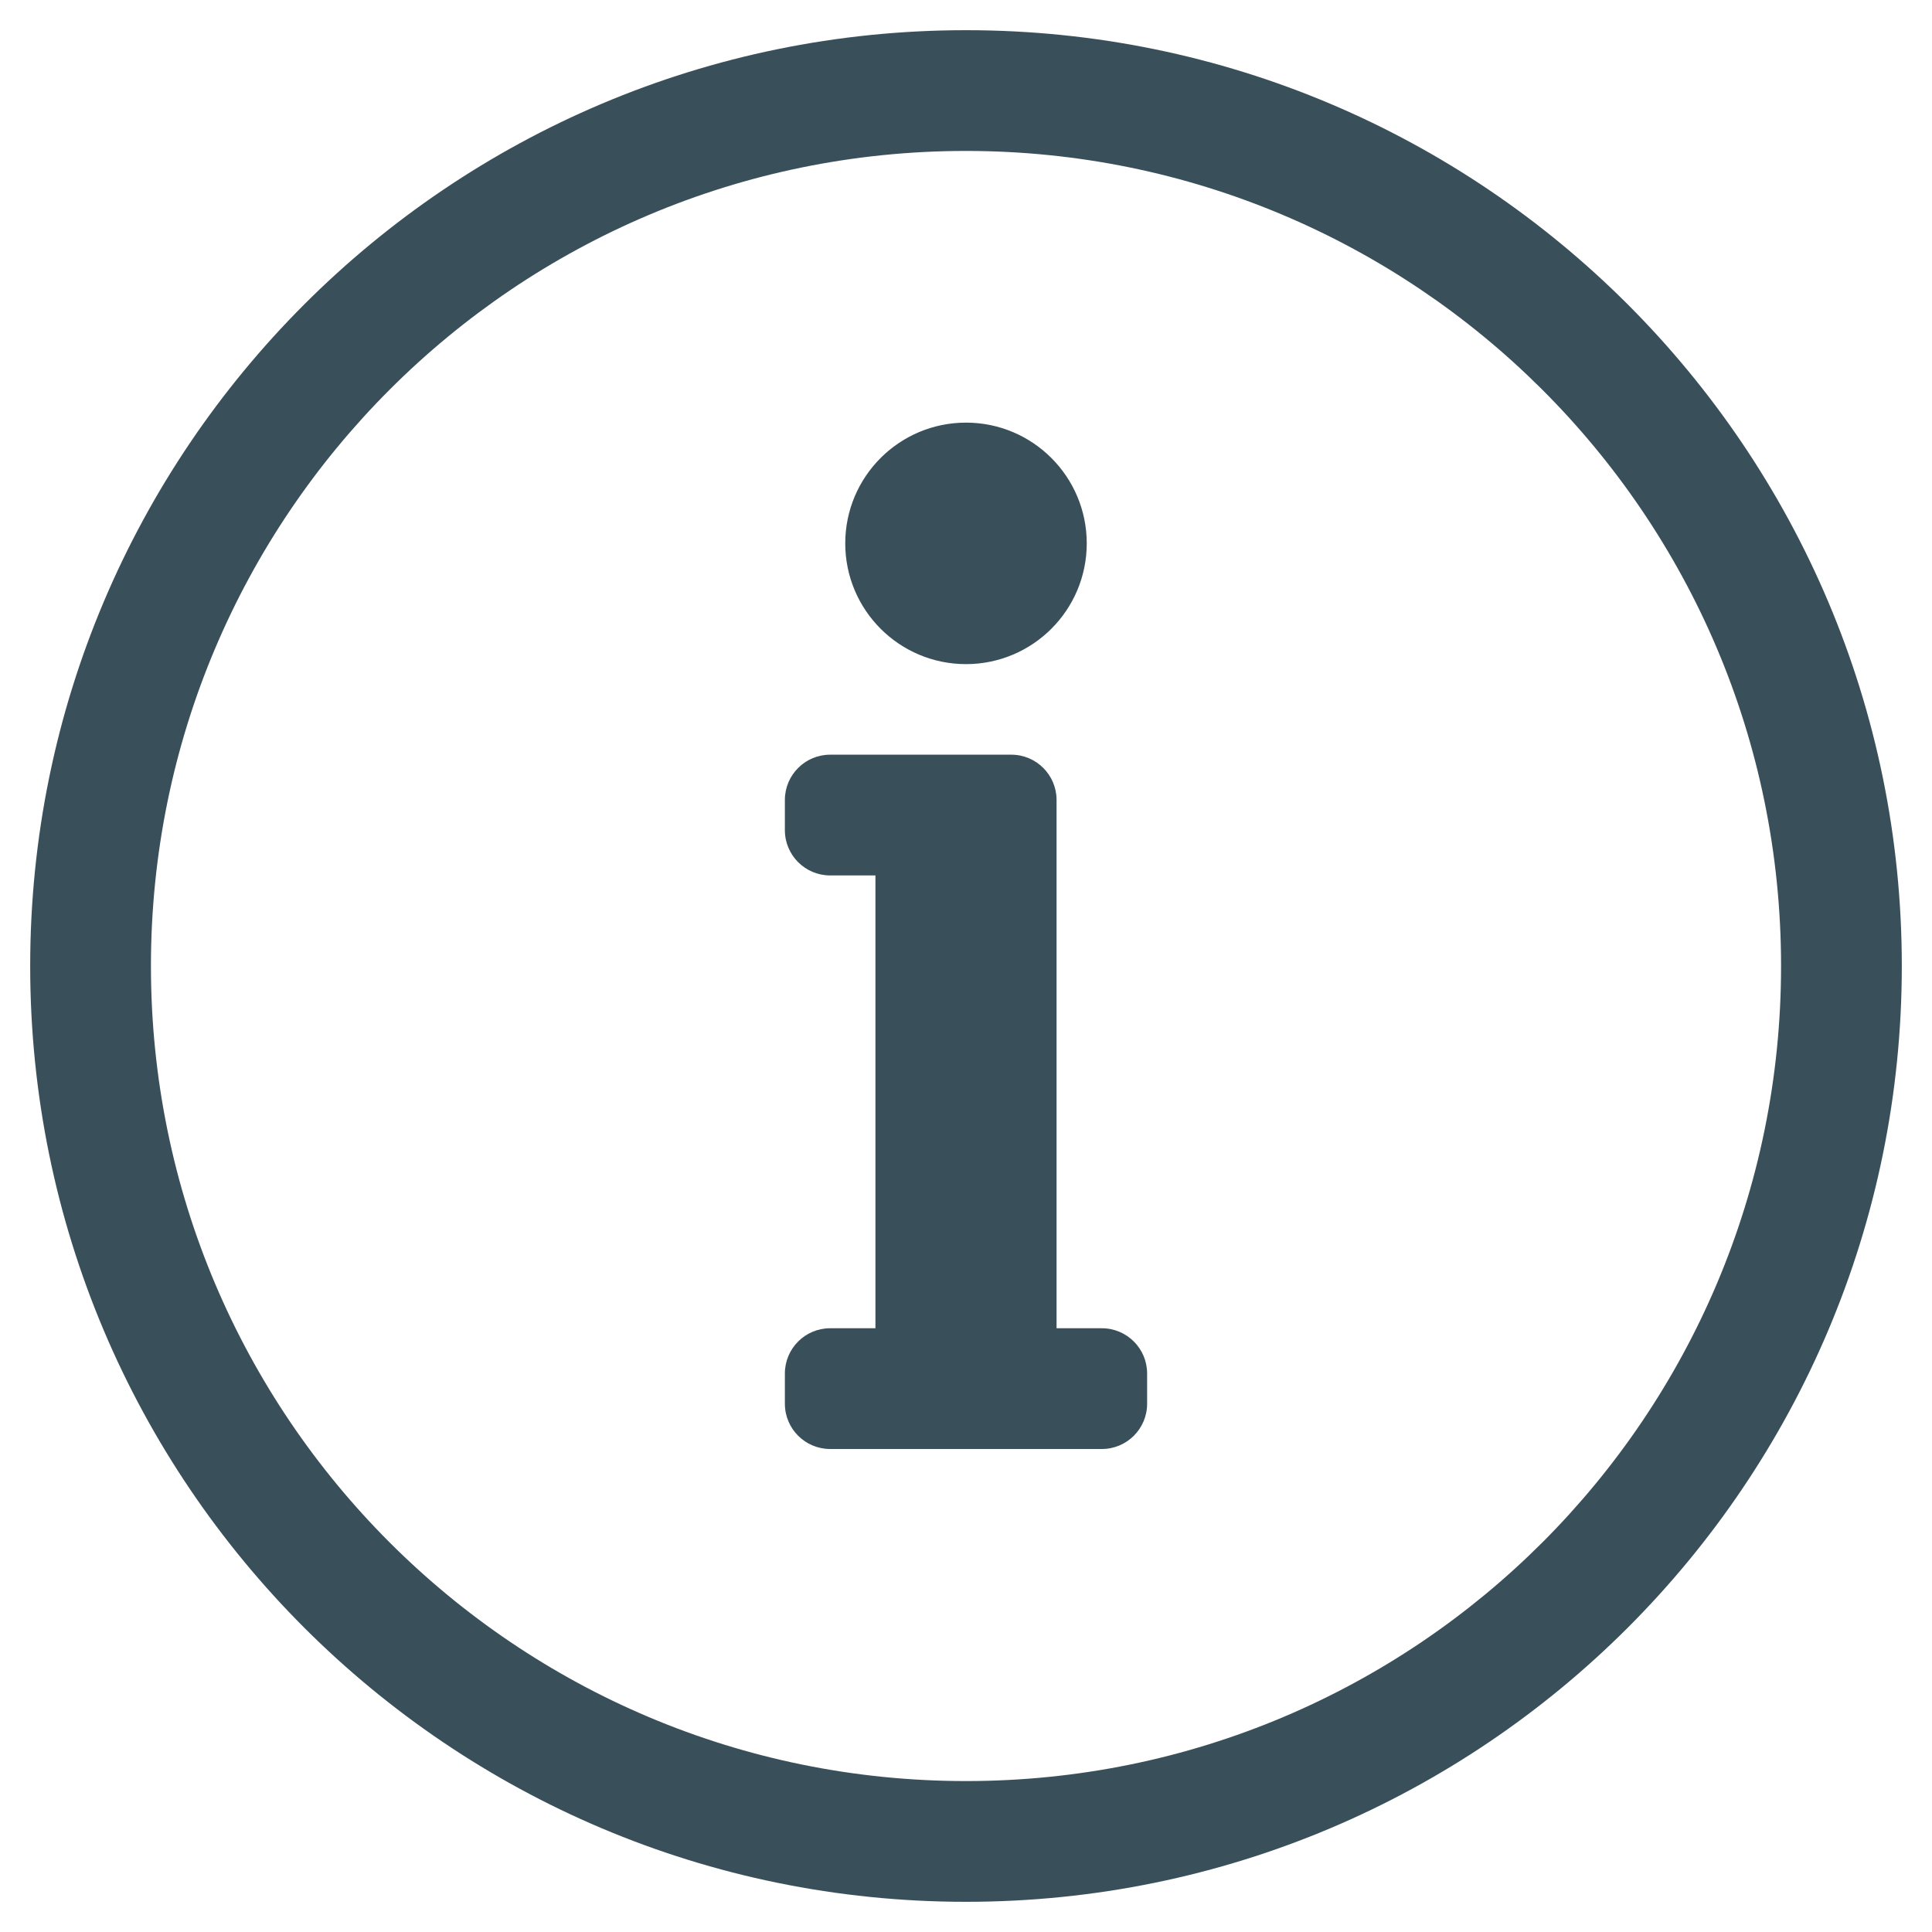
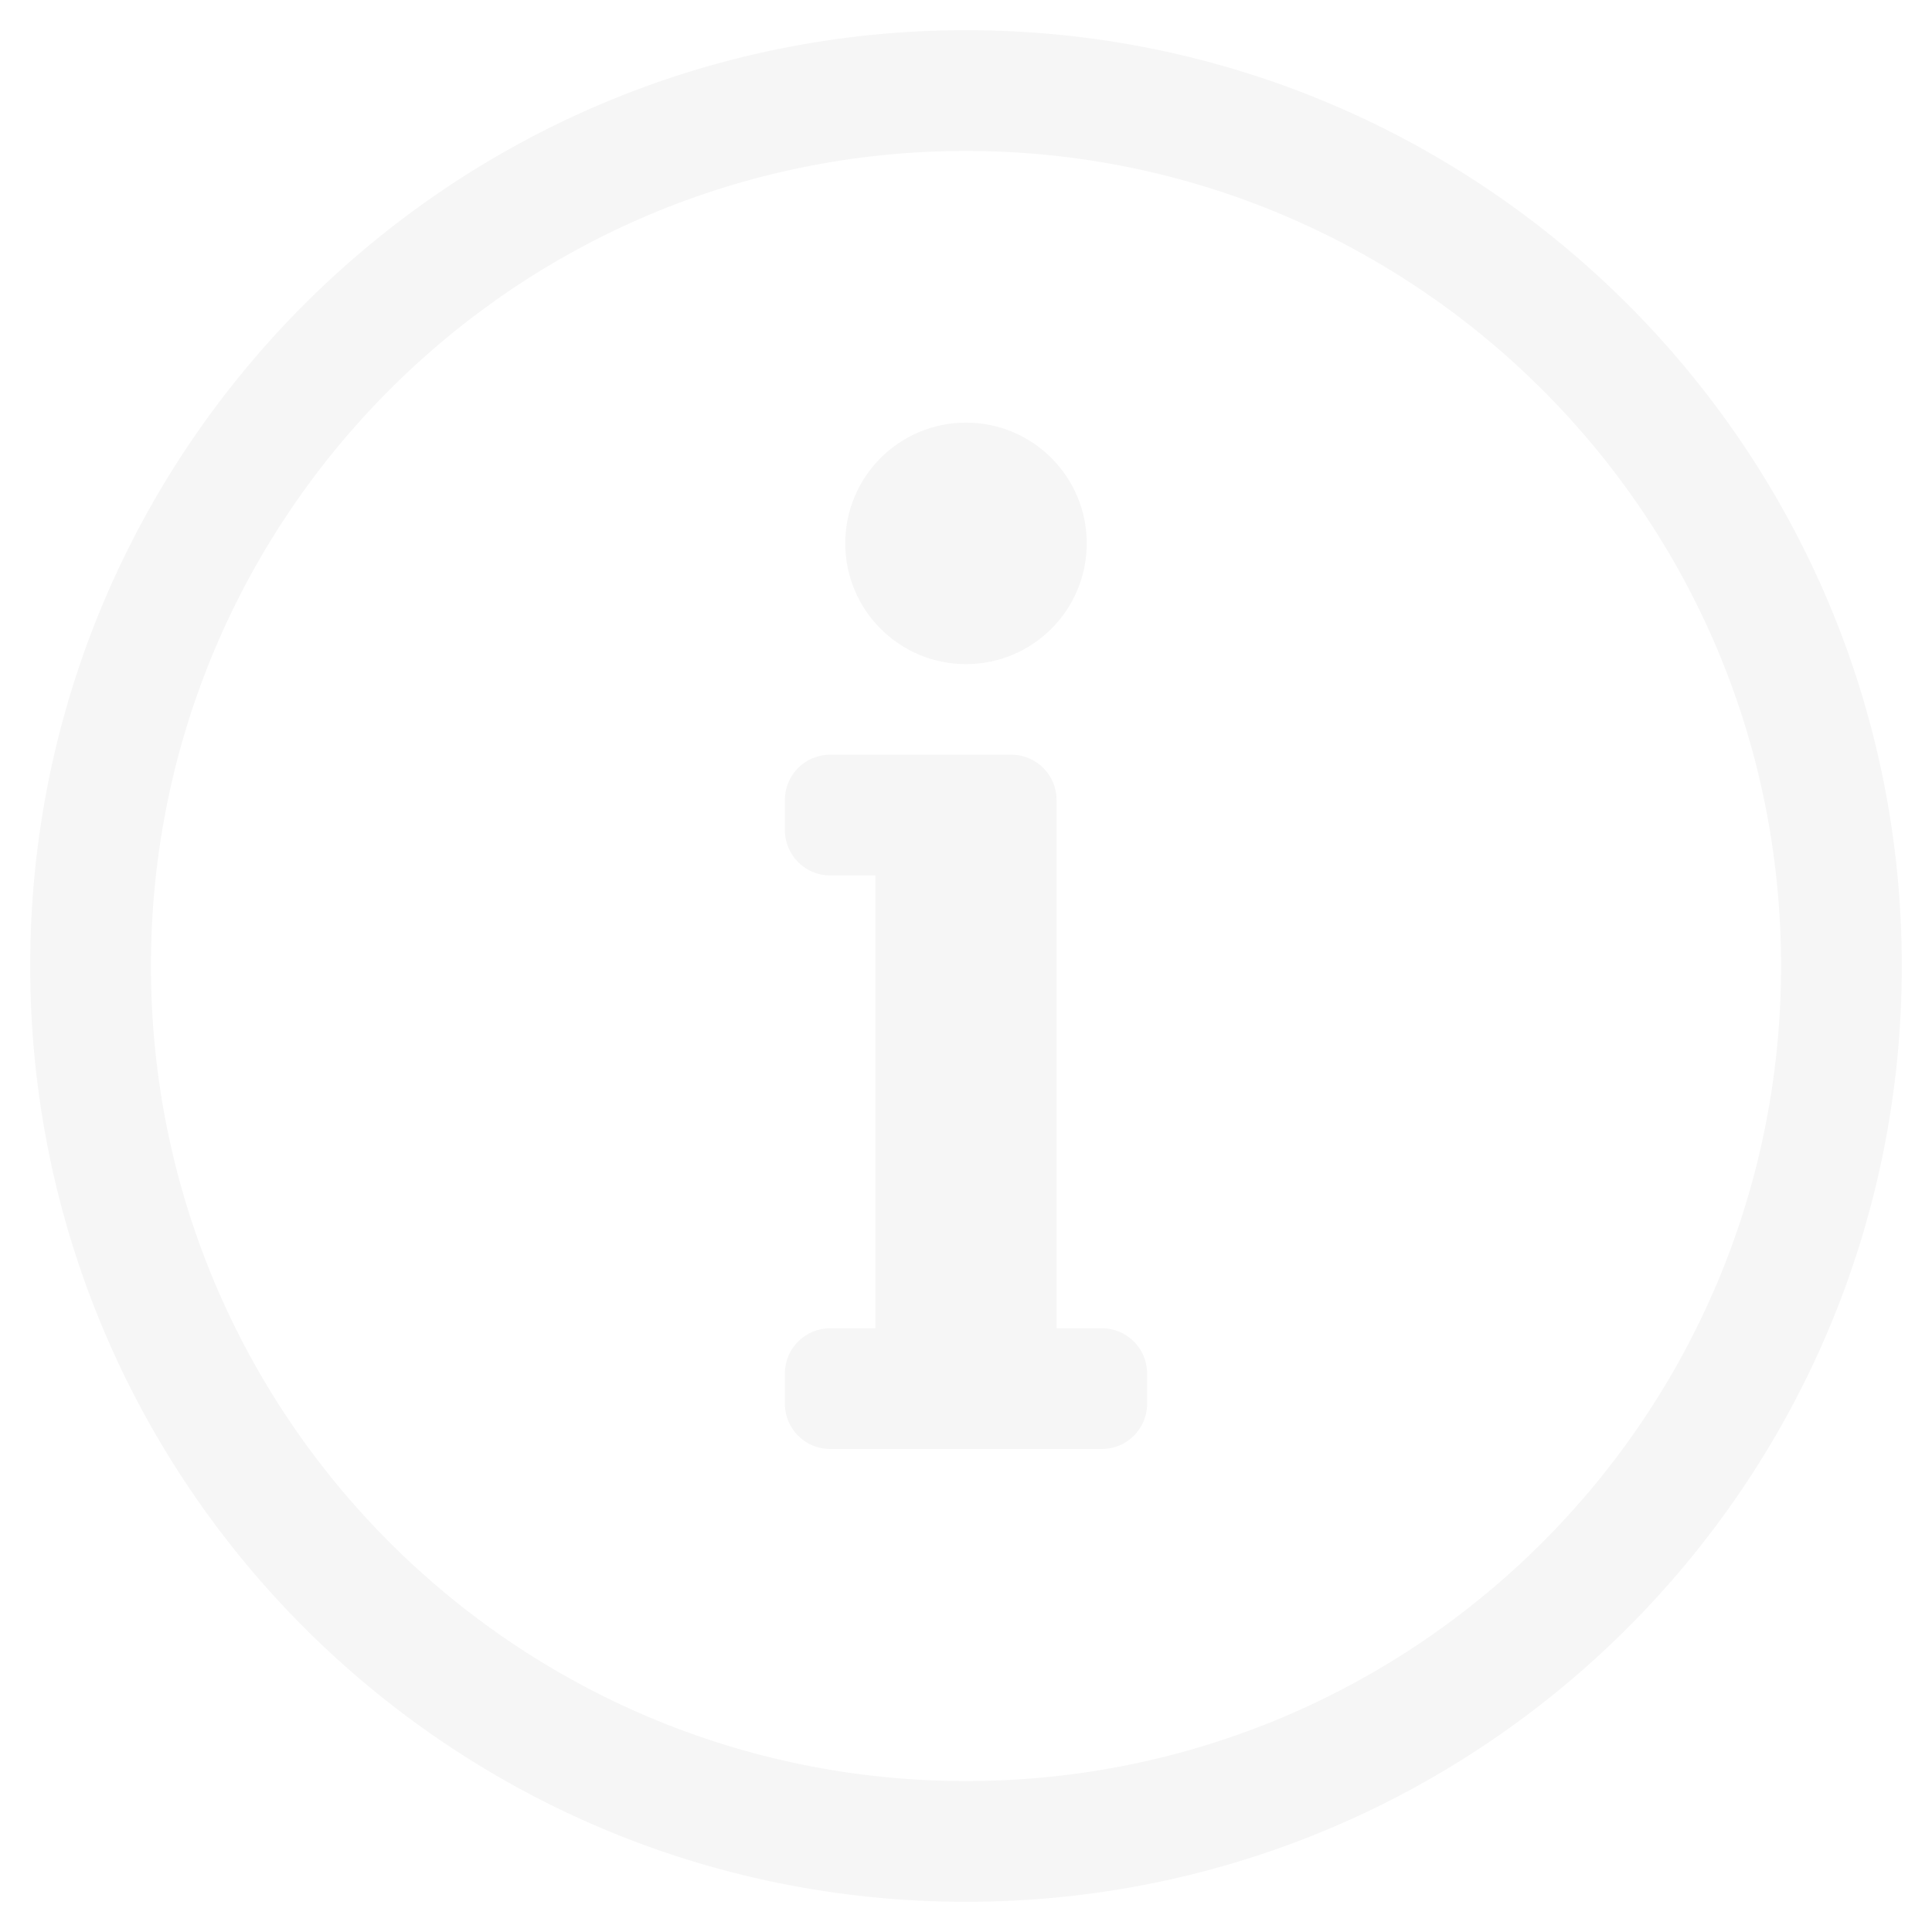
- <svg xmlns="http://www.w3.org/2000/svg" aria-hidden="true" data-prefix="fal" data-icon="info-circle" role="img" viewBox="0 0 512 512" class="svg-inline--fa fa-info-circle fa-w-16">
-   <path fill="currentColor" d="M256 40c118.621 0 216 96.075 216 216 0 119.291-96.61 216-216 216-119.244 0-216-96.562-216-216 0-119.203 96.602-216 216-216m0-32C119.043 8 8 119.083 8 256c0 136.997 111.043 248 248 248s248-111.003 248-248C504 119.083 392.957 8 256 8zm-36 344h12V232h-12c-6.627 0-12-5.373-12-12v-8c0-6.627 5.373-12 12-12h48c6.627 0 12 5.373 12 12v140h12c6.627 0 12 5.373 12 12v8c0 6.627-5.373 12-12 12h-72c-6.627 0-12-5.373-12-12v-8c0-6.627 5.373-12 12-12zm36-240c-17.673 0-32 14.327-32 32s14.327 32 32 32 32-14.327 32-32-14.327-32-32-32z" style="color:#39505b" />
+ <svg xmlns="http://www.w3.org/2000/svg" role="img" viewBox="0 0 512 512">
+   <path fill="currentColor" d="M256 40c118.621 0 216 96.075 216 216 0 119.291-96.61 216-216 216-119.244 0-216-96.562-216-216 0-119.203 96.602-216 216-216m0-32C119.043 8 8 119.083 8 256c0 136.997 111.043 248 248 248s248-111.003 248-248C504 119.083 392.957 8 256 8zm-36 344h12V232h-12c-6.627 0-12-5.373-12-12v-8c0-6.627 5.373-12 12-12h48c6.627 0 12 5.373 12 12v140h12c6.627 0 12 5.373 12 12v8c0 6.627-5.373 12-12 12h-72c-6.627 0-12-5.373-12-12v-8c0-6.627 5.373-12 12-12zm36-240c-17.673 0-32 14.327-32 32s14.327 32 32 32 32-14.327 32-32-14.327-32-32-32z" style="color:#f6f6f6" />
</svg>
